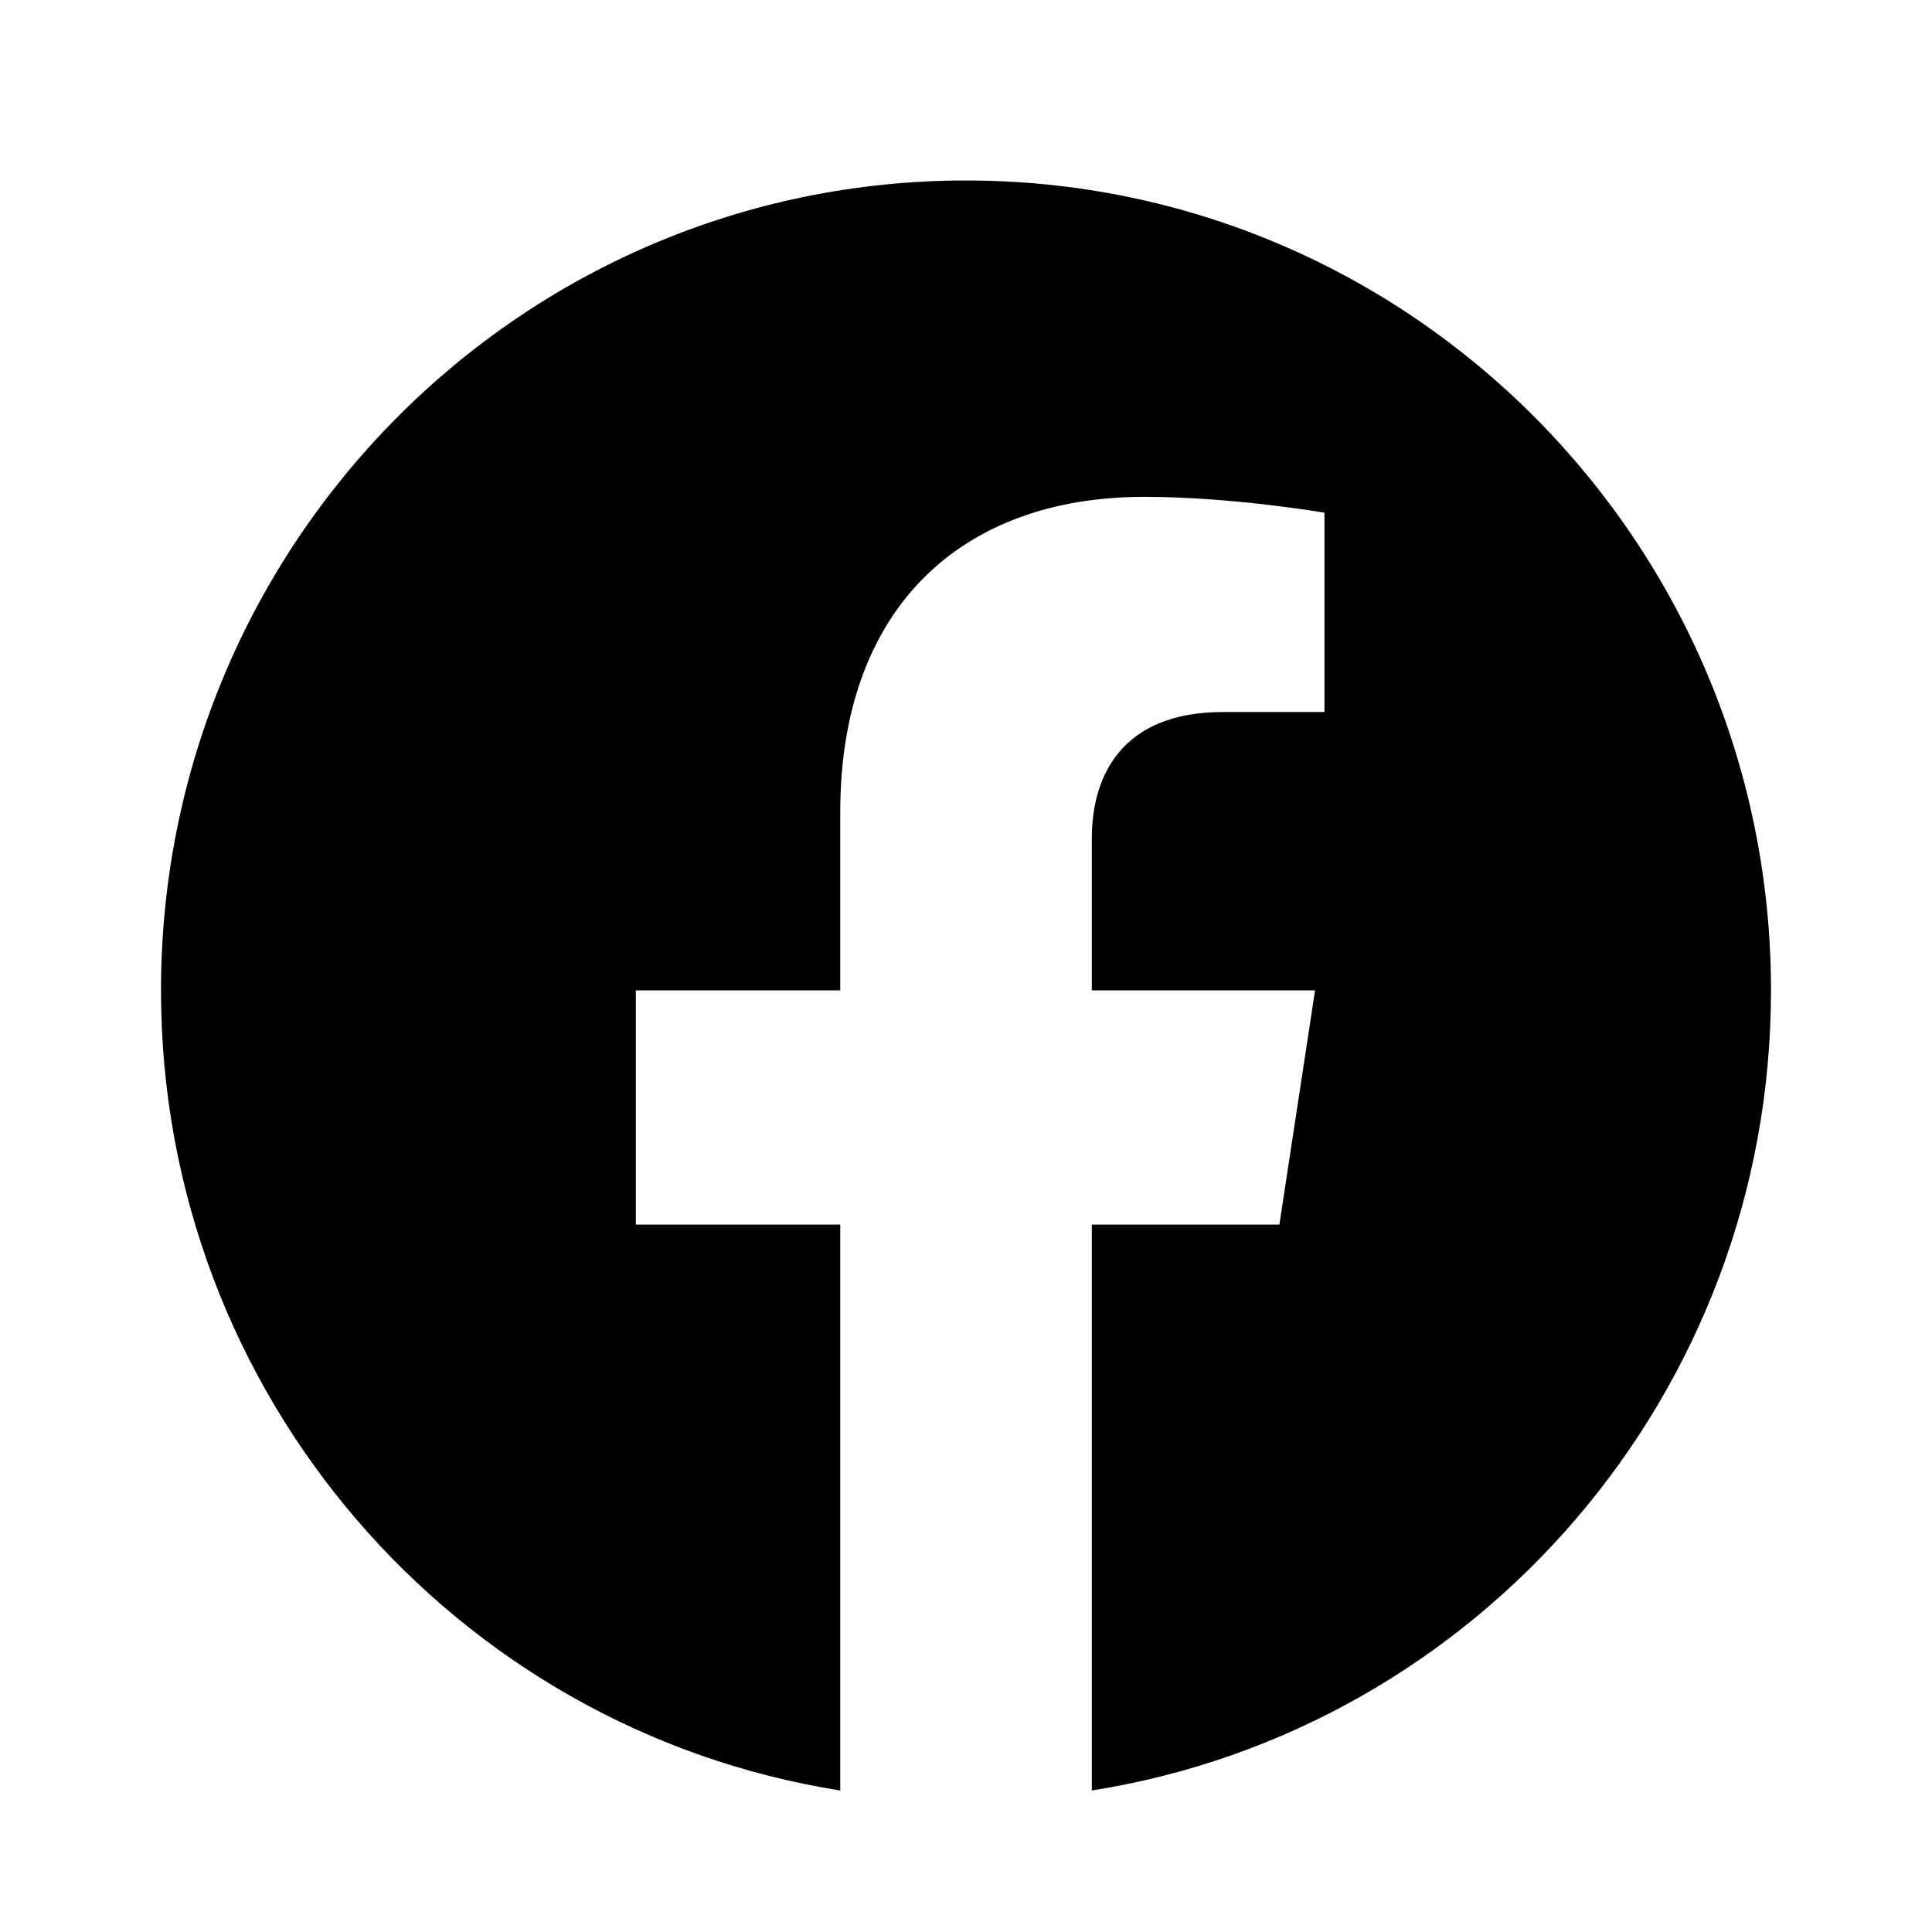
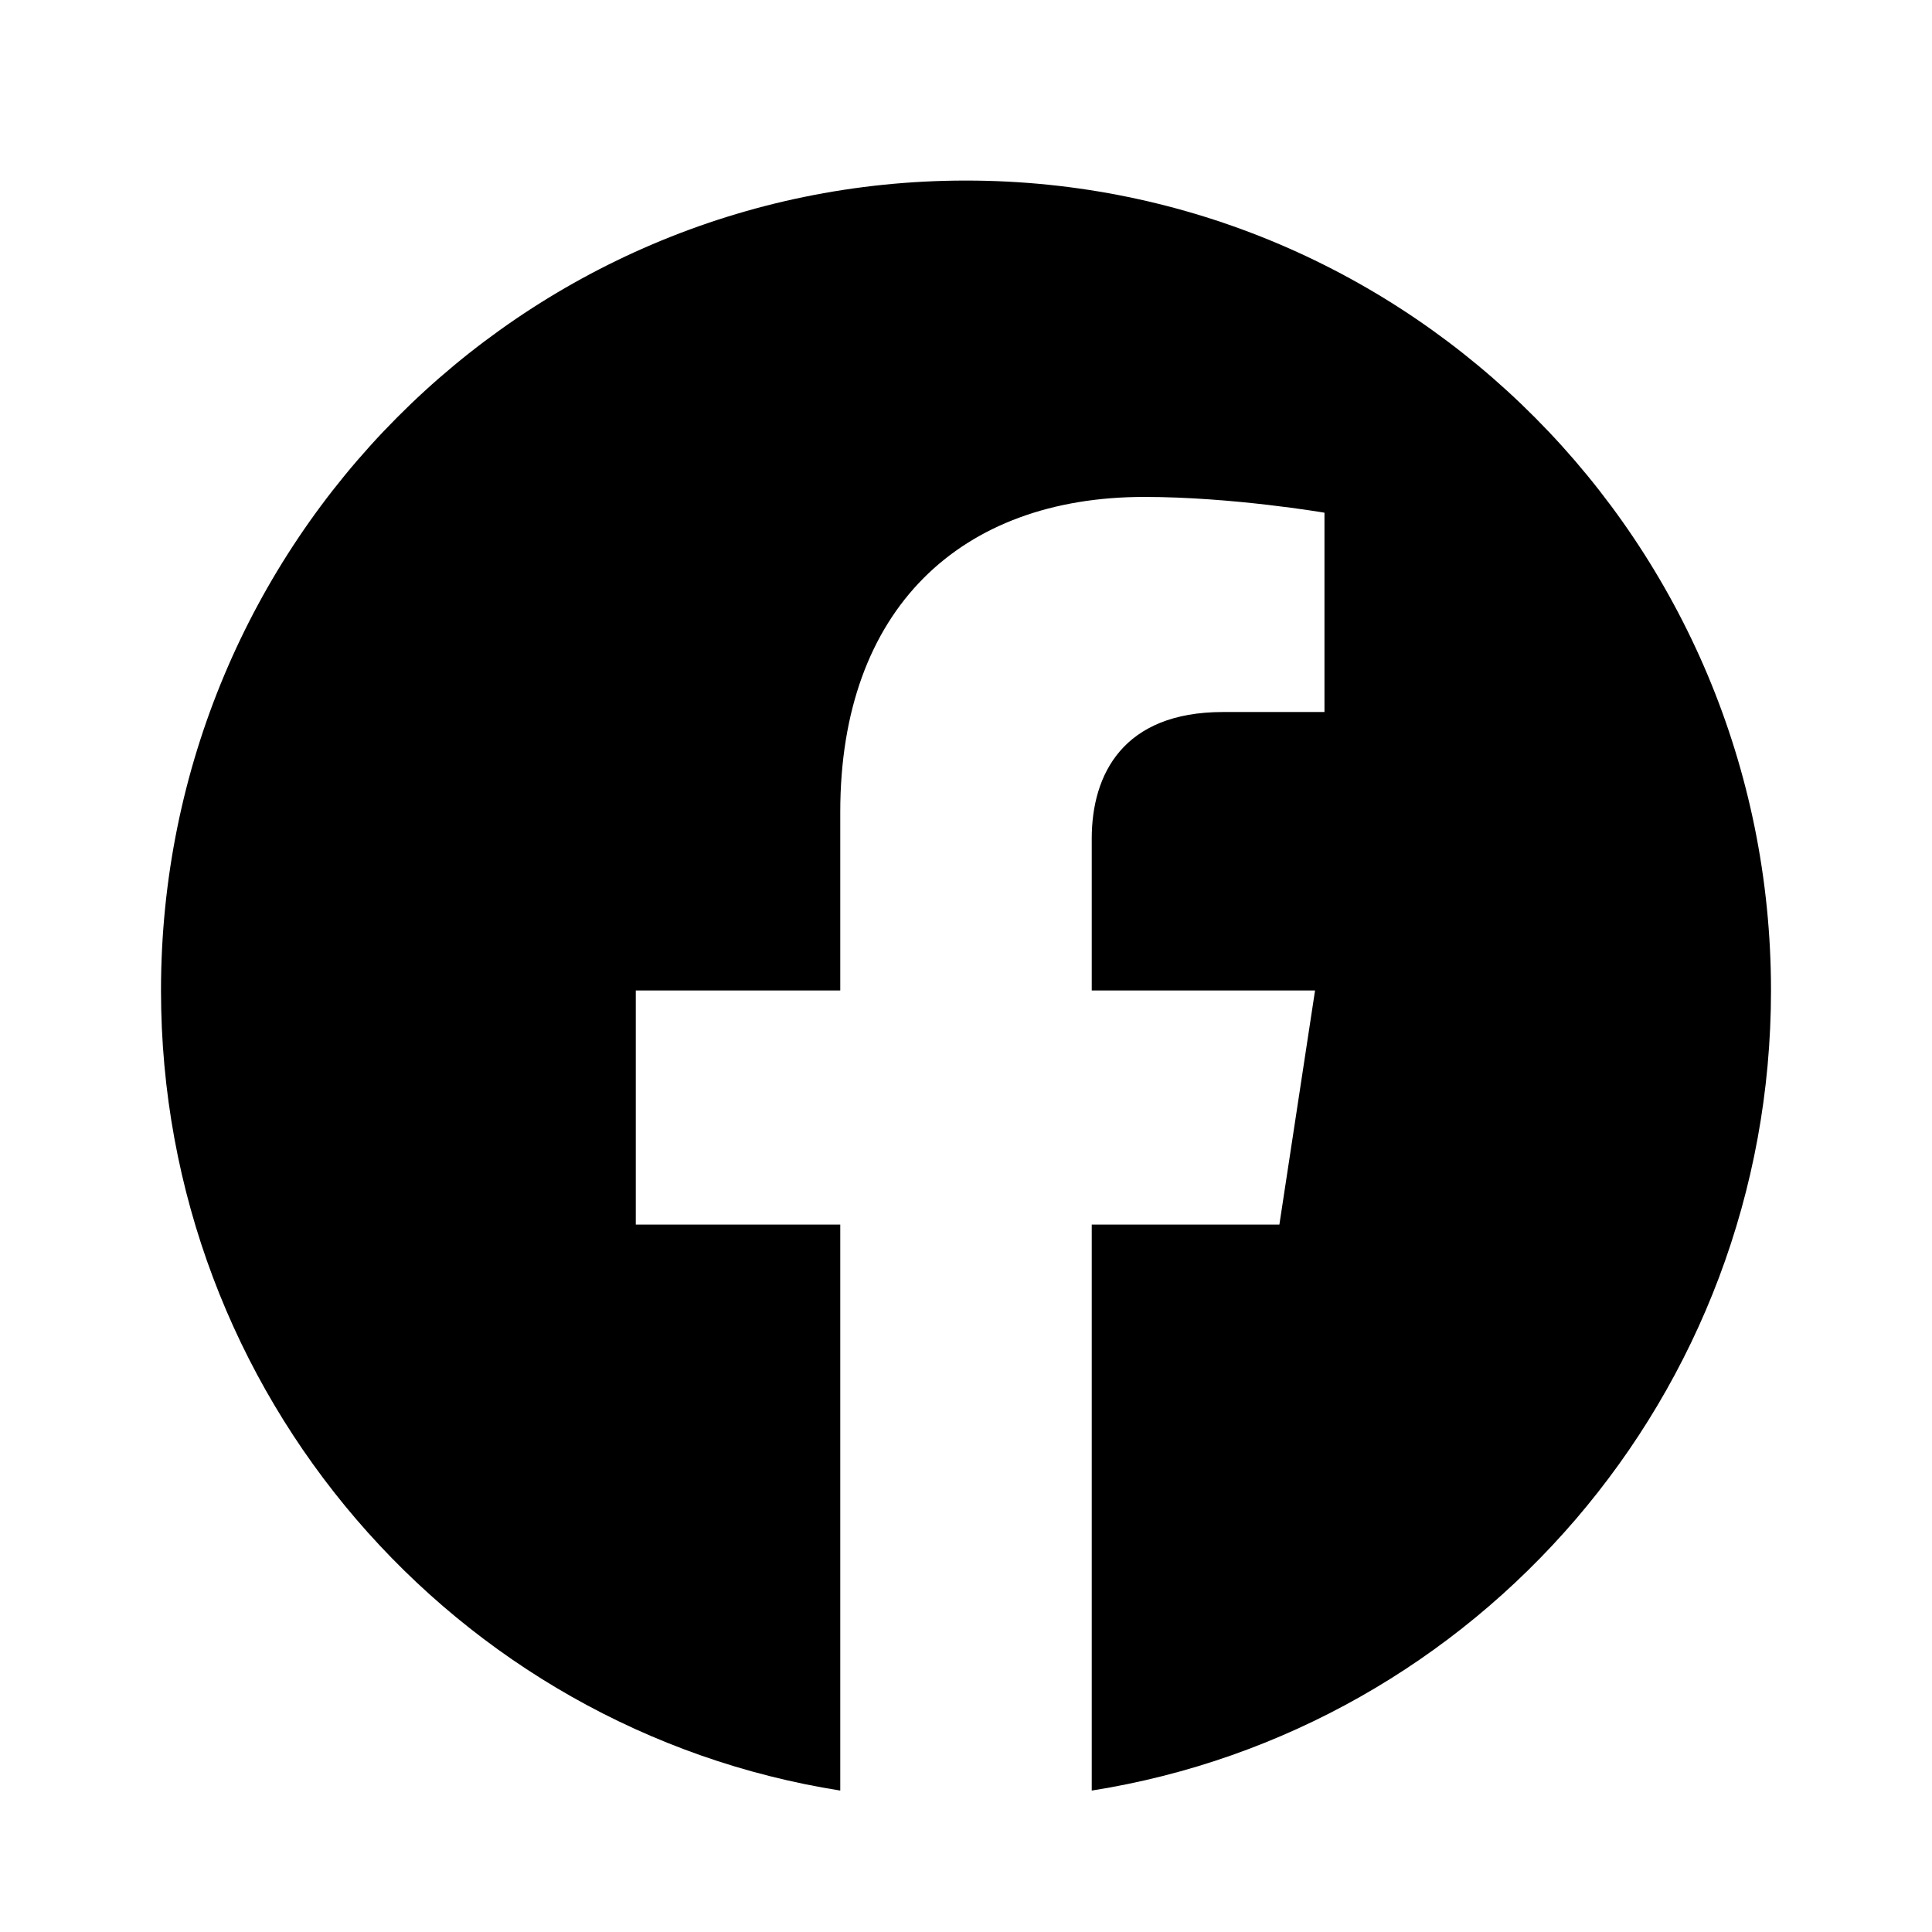
<svg xmlns="http://www.w3.org/2000/svg" width="24" height="24" viewBox="0 0 24 24" fill="none">
-   <path d="M22 12.303C22 6.747 17.523 2.242 12 2.242C6.477 2.242 2 6.747 2 12.303C2 17.325 5.657 21.488 10.438 22.242V15.212H7.899V12.303H10.438V10.087C10.438 7.565 11.931 6.172 14.215 6.172C15.309 6.172 16.453 6.369 16.453 6.369V8.845H15.192C13.95 8.845 13.563 9.62 13.563 10.416V12.303H16.336L15.893 15.212H13.563V22.242C18.343 21.488 22 17.325 22 12.303Z" fill="black" />
+   <path d="M22 12.304C22 6.747 17.523 2.243 12 2.243C6.477 2.243 2 6.747 2 12.304C2 17.326 5.657 21.488 10.438 22.243V15.212H7.898V12.304H10.438V10.087C10.438 7.566 11.931 6.173 14.215 6.173C15.309 6.173 16.453 6.369 16.453 6.369V8.845H15.192C13.95 8.845 13.562 9.621 13.562 10.417V12.304H16.336L15.893 15.212H13.562V22.243C18.343 21.488 22 17.326 22 12.304Z" fill="black" />
</svg>
